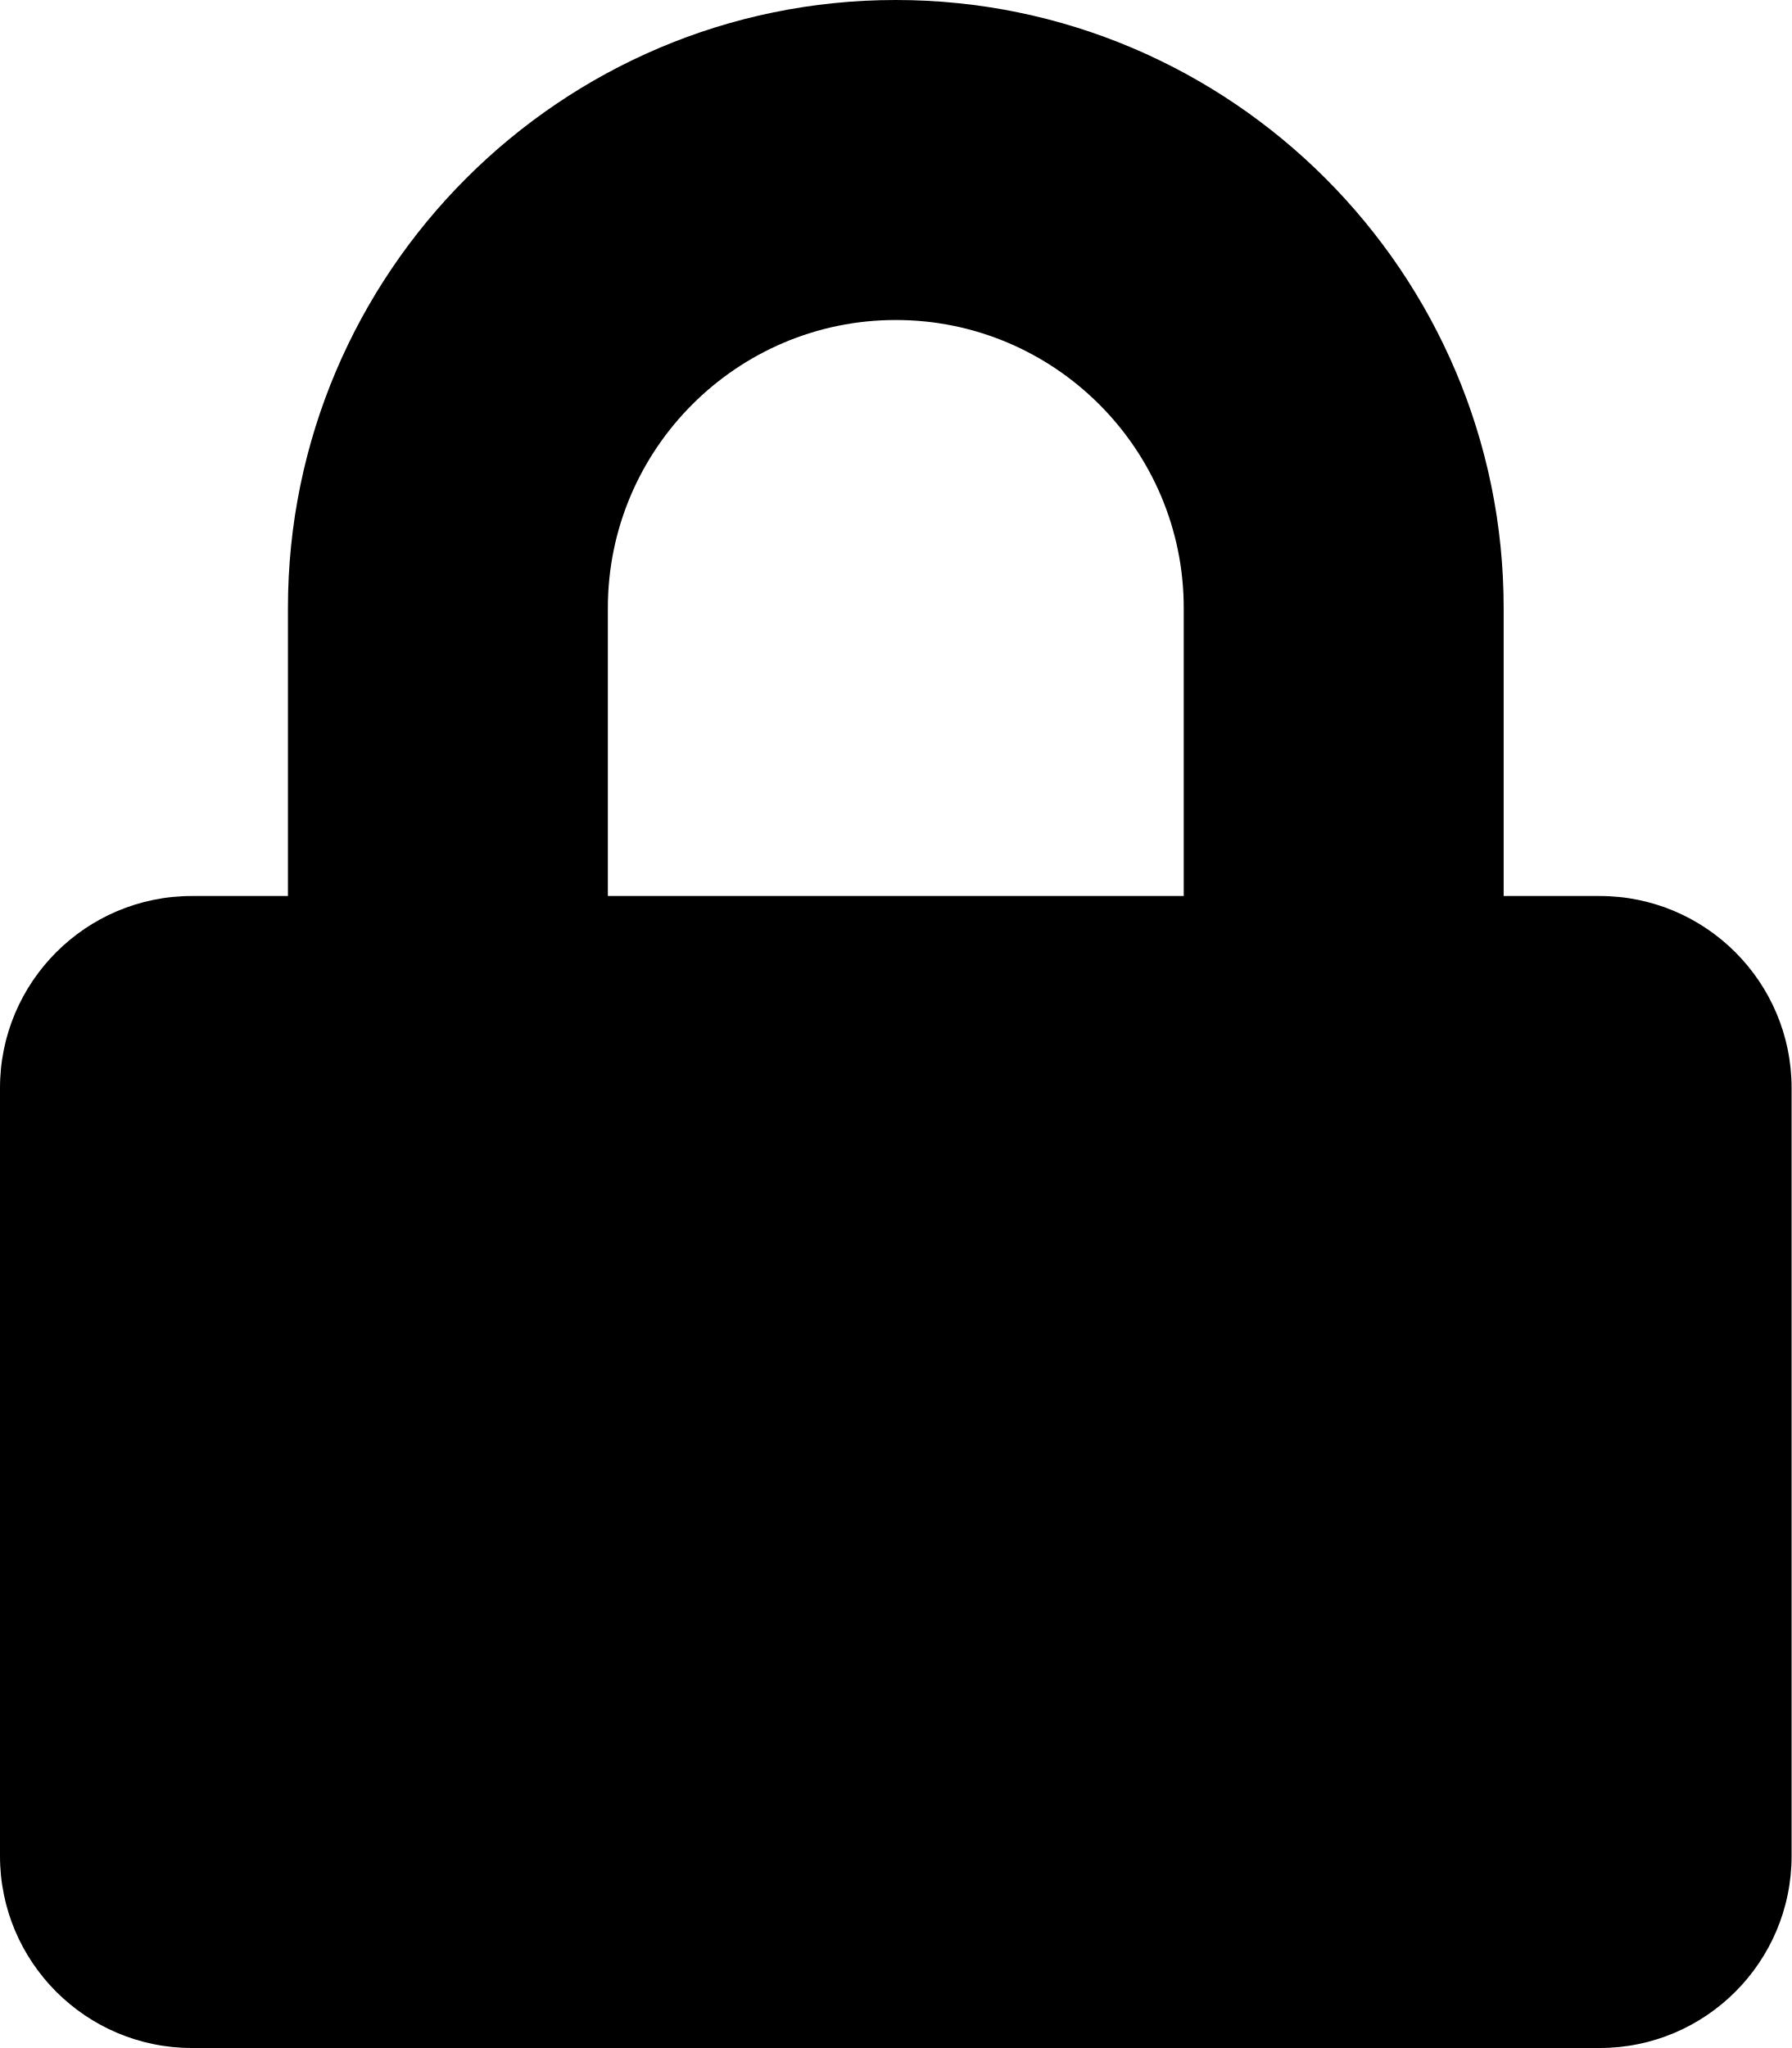
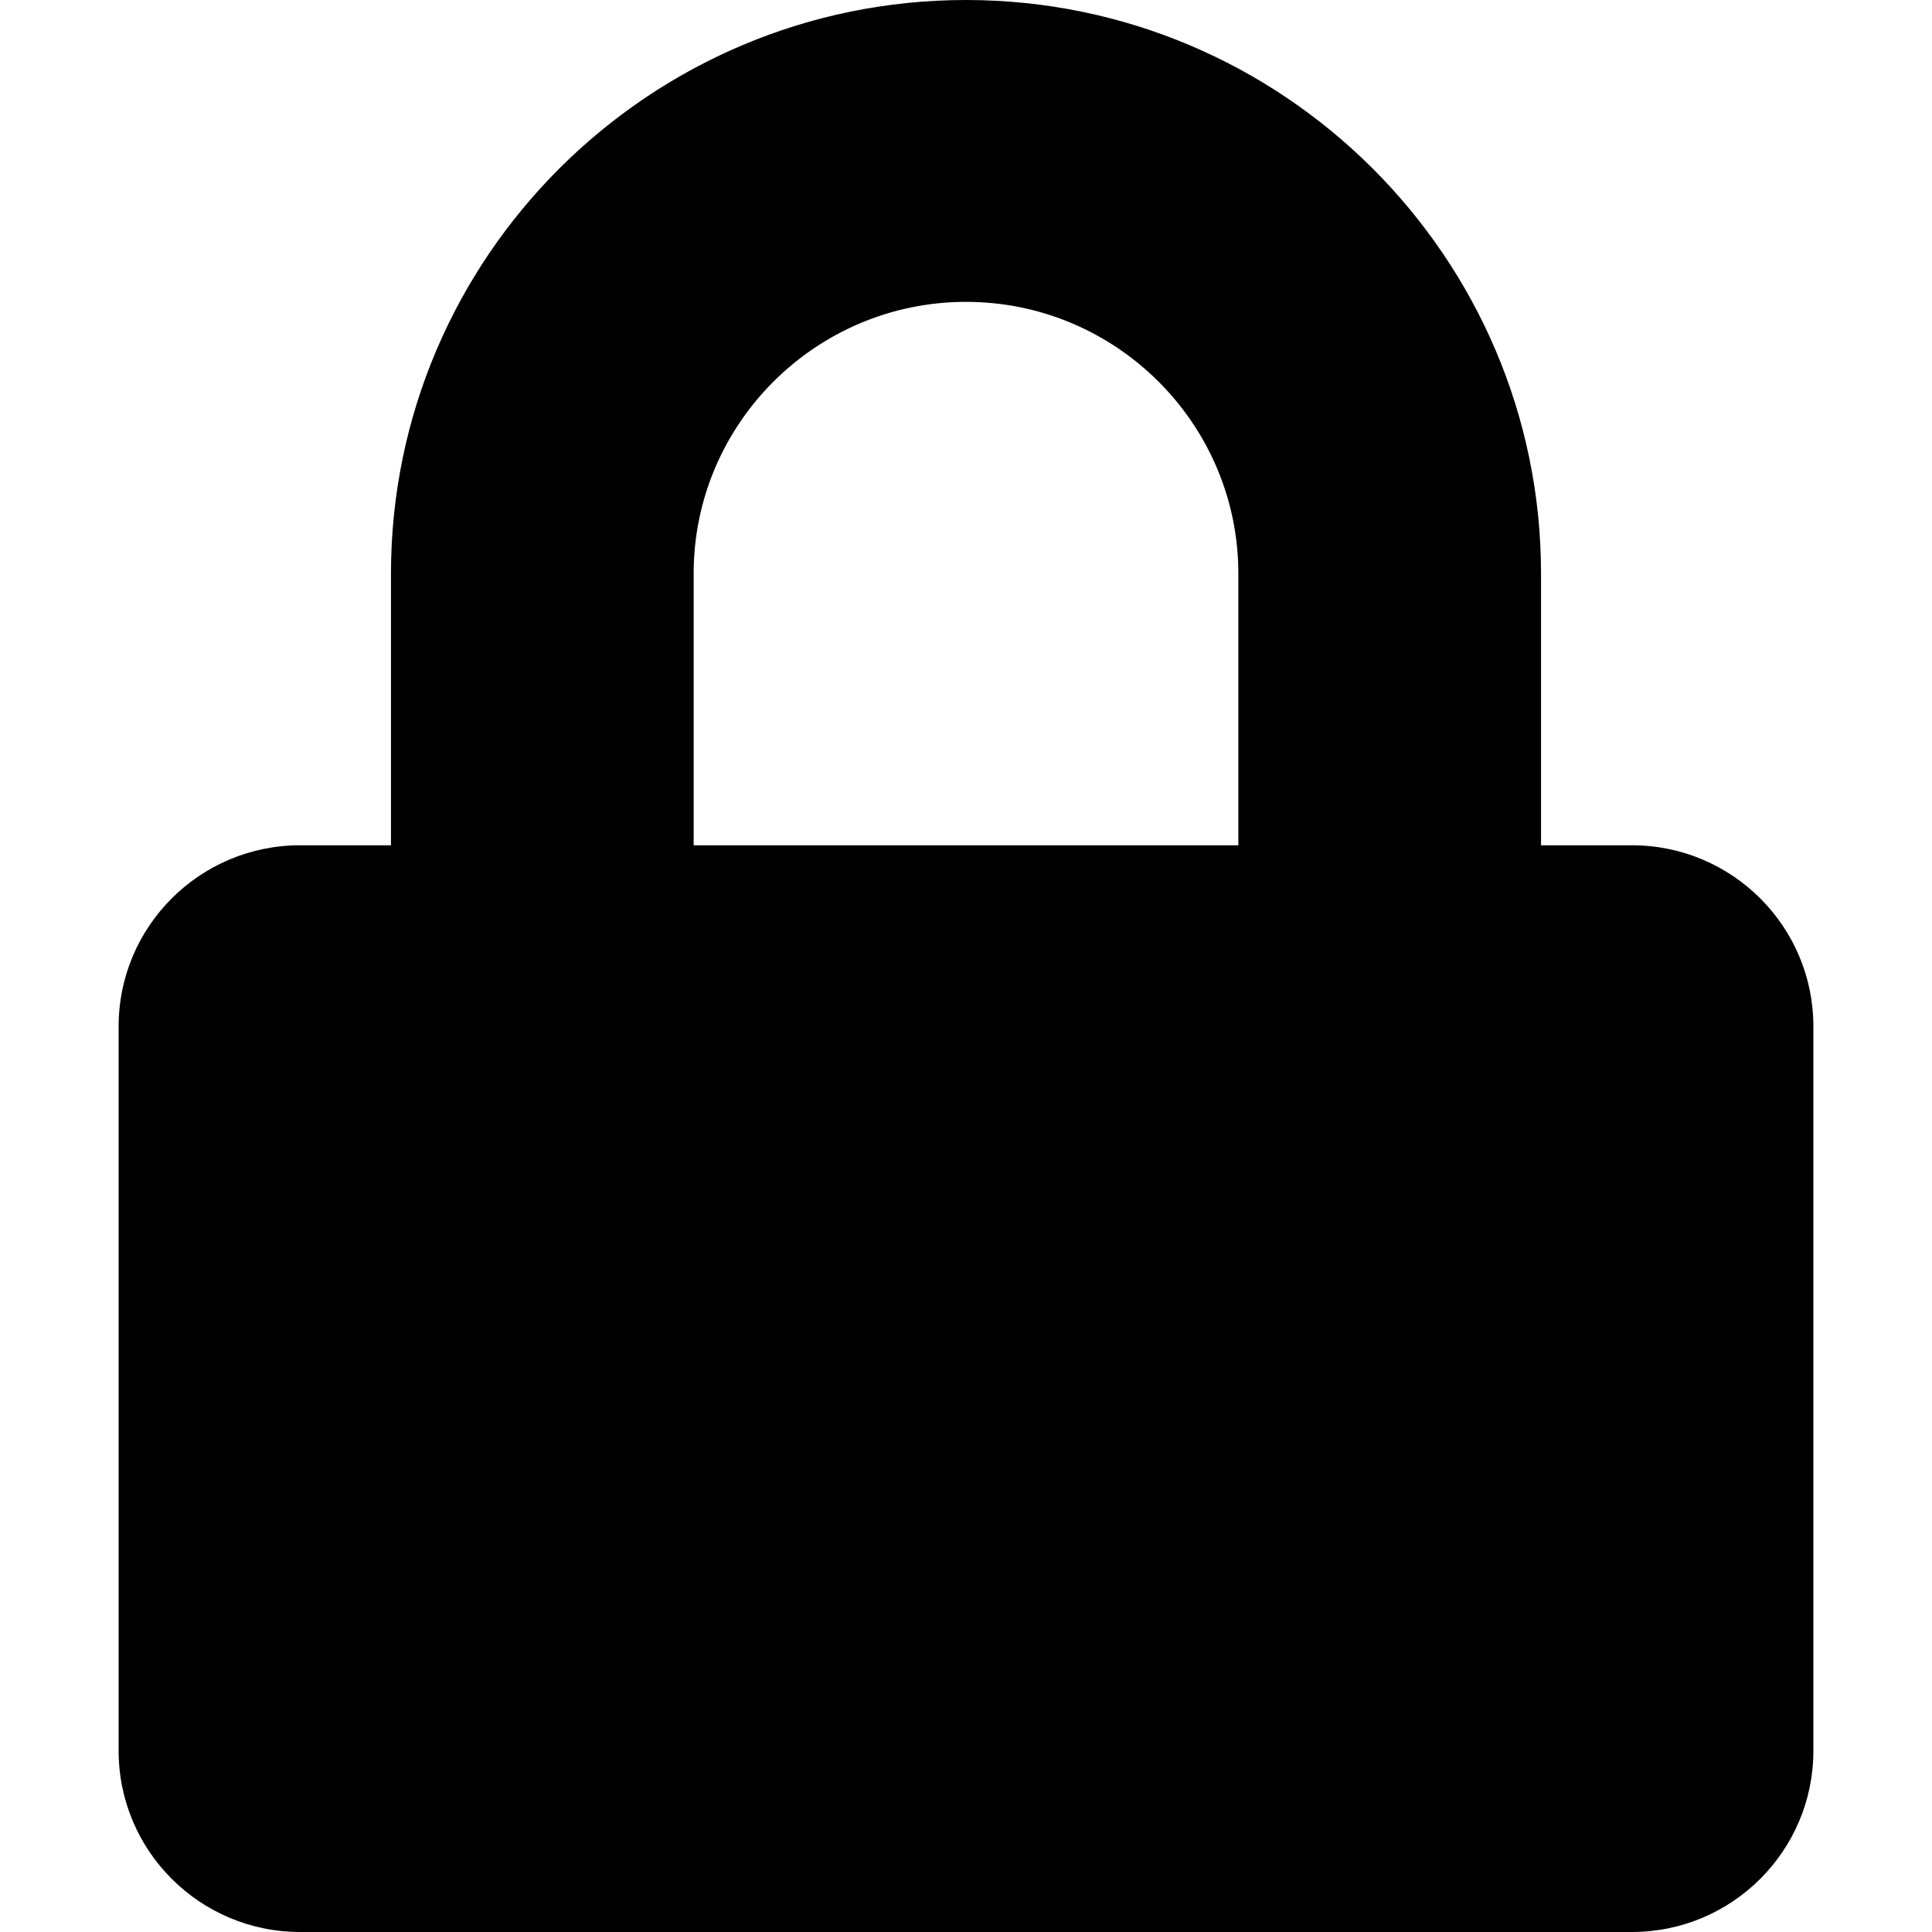
- <svg xmlns="http://www.w3.org/2000/svg" viewBox="0 0 448 512">
-   <path d="M400 224h-24v-72C376 68.2 307.8 0 224 0S72 68.2 72 152v72H48c-26.5 0-48 21.5-48 48v192c0 26.5 21.5 48 48 48h352c26.5 0 48-21.5 48-48V272c0-26.5-21.5-48-48-48zm-104 0H152v-72c0-39.7 32.3-72 72-72s72 32.3 72 72v72z" />
+ <svg xmlns="http://www.w3.org/2000/svg" width="50px" height="50px" viewBox="0 0 50 57" version="1.1">
+   <g id="surface1">
+     <path style=" stroke:none;fill-rule:nonzero;fill:rgb(0%,0%,0%);fill-opacity:1;" d="M 44.645 24.938 L 41.965 24.938 L 41.965 16.922 C 41.965 7.594 34.352 0 25 0 C 15.648 0 8.035 7.594 8.035 16.922 L 8.035 24.938 L 5.355 24.938 C 2.398 24.938 0 27.332 0 30.281 L 0 51.656 C 0 54.605 2.398 57 5.355 57 L 44.645 57 C 47.602 57 50 54.605 50 51.656 L 50 30.281 C 50 27.332 47.602 24.938 44.645 24.938 Z M 33.035 24.938 L 16.965 24.938 L 16.965 16.922 C 16.965 12.504 20.57 8.906 25 8.906 C 29.43 8.906 33.035 12.504 33.035 16.922 Z M 33.035 24.938 " />
+   </g>
</svg>
